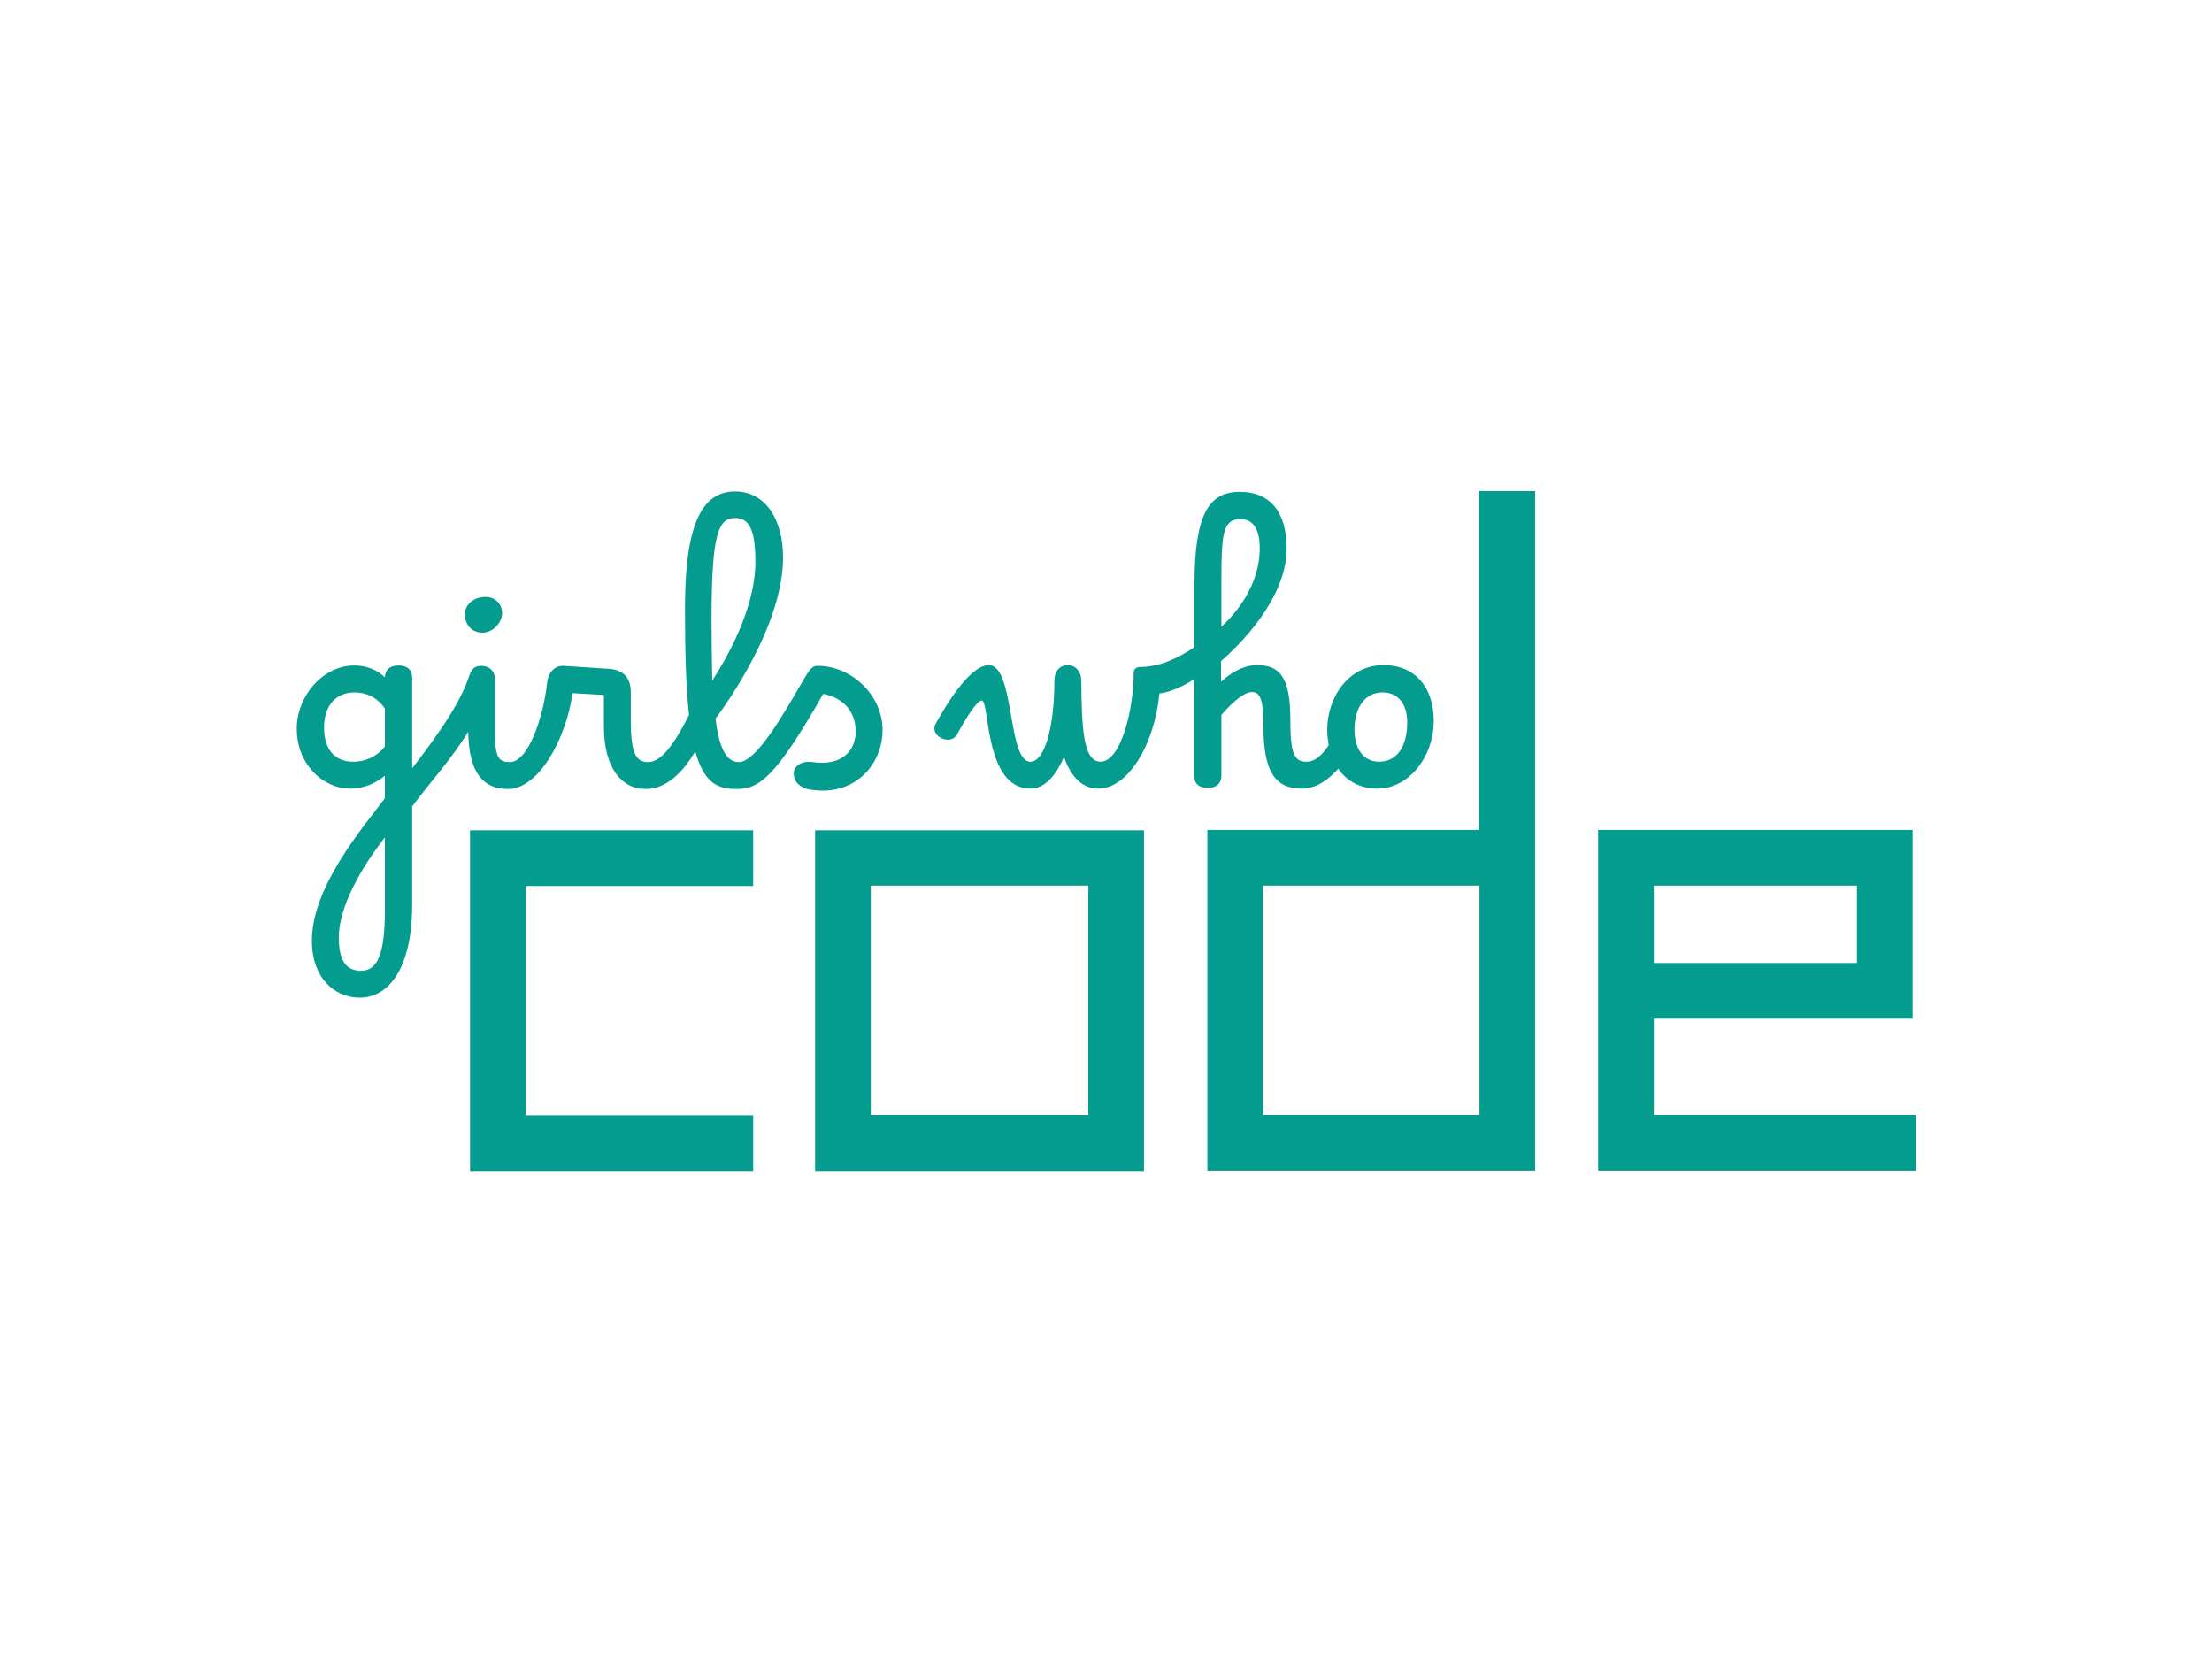
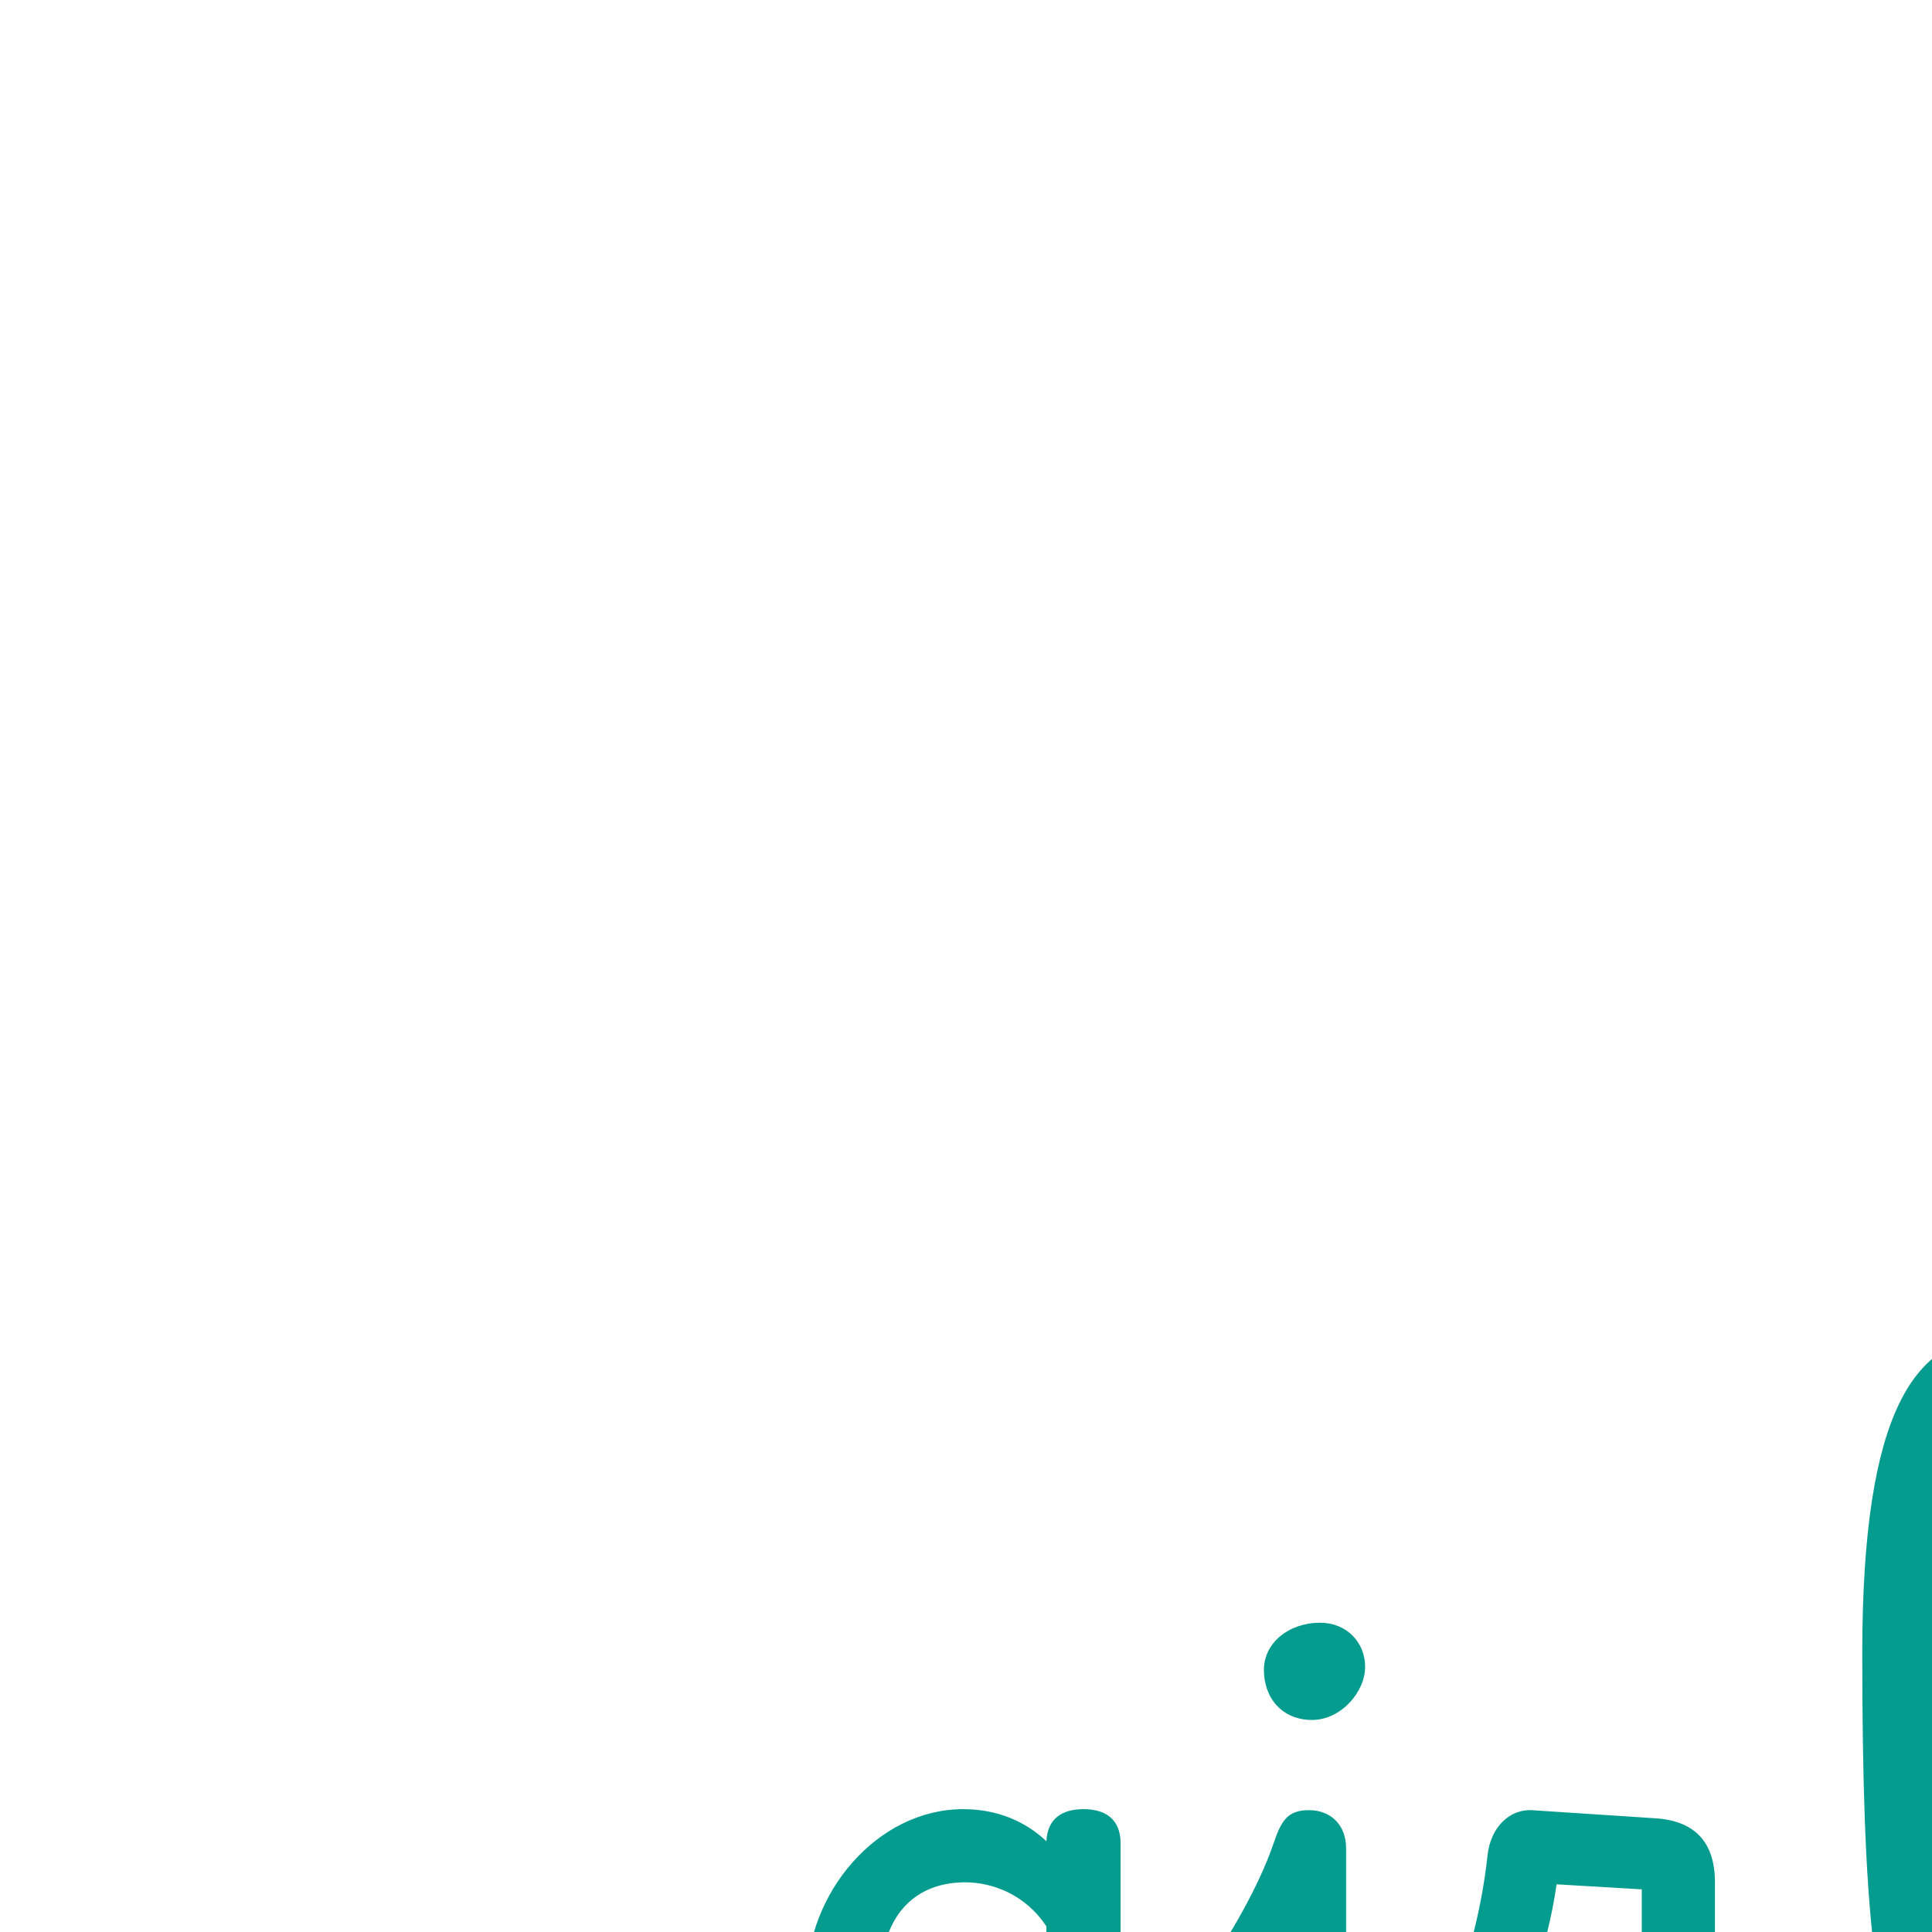
- <svg xmlns="http://www.w3.org/2000/svg" version="1.0" id="katman_1" x="0px" y="0px" viewBox="0 0 600 450" style="enable-background:new 0 0 600 450;" xml:space="preserve">
+ <svg xmlns="http://www.w3.org/2000/svg" version="1.0" id="katman_1" x="0px" y="0px" viewBox="0 0 192.756 192.756" style="enable-background:new 0 0 192.756 192.756;" xml:space="preserve" width="2500" height="2500">
  <style type="text/css">
	.st0{fill-rule:evenodd;clip-rule:evenodd;fill:#059C90;}
</style>
  <g id="Symbols">
    <g id="Nav_x2F_Inactive">
      <g id="Header">
        <g id="Nav">
          <g id="Group" transform="translate(0, 0)">
            <path id="Fill-1" class="st0" d="M342.6,302.4h58.7v-62.2h-58.7V302.4z M401.1,225.1h-73.6v92.4h88.9V133.2h-15.3V225.1z        M127.5,317.6h76.8v-15.1h-61.7v-62.2h61.7v-15.1h-76.8V317.6z M236.2,302.4h59v-62.2h-59V302.4z M221.1,317.6h89.2v-92.4       h-89.2V317.6z M448.6,261.2h55.1v-21h-55.1V261.2z M448.6,302.4v-26.1h70.2v-51.2h-85.3v92.4h86.2v-15.1H448.6L448.6,302.4z" />
            <path id="Fill-2" class="st0" d="M367.4,197.9c0,5.9,3,8.7,6.6,8.7c4.9,0,7.7-4,7.7-10.8c0-4.6-2.3-8-6.7-8       C370.5,187.8,367.4,191.6,367.4,197.9z M331.3,170c3.5-3.2,10.4-10.9,10.4-21.3c0-4.6-1.4-7.9-5.3-7.9c-4.7,0-5.1,4.1-5.1,16.6       V170z M298.5,206.6c5.5,0,9-14,9-24.1c0-1.2,0.9-1.6,1.9-1.6c4.8,0,9.8-2.1,14.6-5.4v-16.9c0-19.3,4-25.2,12.3-25.2       c8.1,0,12.7,5.3,12.7,15.4c0,13.6-12.9,26.3-17.8,30.5v5.6c2.2-2,5.7-4.5,9.8-4.5c6.2,0,9,3.4,9,14.7c0,9.3,1,11.5,4.4,11.5       c2.4,0,4.4-2,6-4.5c-0.2-1.3-0.4-2.7-0.4-4.1c0-8.9,5.8-17.6,15.3-17.6c8.6,0,13.6,6.1,13.6,15.1c0,9.7-6.7,18.4-15.3,18.4       c-4.6,0-8.3-2-10.6-5.4c-2.5,2.8-5.8,5.4-9.9,5.4c-7.3,0-10.4-4.7-10.4-17c0-7.2-0.9-9.2-3.1-9.2c-2.5,0-6.1,3.7-8.3,6.2v16.4       c0,2.4-1.5,3.4-3.7,3.4c-2.2,0-3.7-1-3.7-3.4v-26.1c-2.7,1.8-6.3,3.5-9.4,3.9c-1.4,14.1-8.6,25.8-16.6,25.8       c-5.2,0-7.9-4.6-9.3-8.6c-1.7,4-4.7,8.6-9.1,8.6c-12.6,0-11-23.9-13.2-23.9c-1.8,0-6.7,9.2-6.7,9.2c-0.8,1.5-2.7,1.8-4.3,1       c-1.4-0.7-2.2-2-1.7-3.5c0,0,8.4-16.3,14.6-16.3c7.1,0,5,26.2,11.3,26.2c3.8,0,6.5-9.2,6.5-22c0-2.4,1.4-4.2,3.6-4.2       s3.7,1.8,3.7,4.2C293.4,197.3,293.8,206.6,298.5,206.6z M193.2,184.6c3.8-5.9,11.7-19.4,11.7-32.3c0-8.8-1.8-11.8-5.5-11.8       c-4.4,0-6.4,3.8-6.4,27.3C193,174.1,193.1,179.7,193.2,184.6z M136.2,166.3c0,2.5-2.4,5.3-5.3,5.3c-3,0-4.8-2.2-4.8-5       c0-2.7,2.5-4.7,5.6-4.7C134.4,161.9,136.2,163.9,136.2,166.3z M97.9,263.3c4.3,0,6.5-4,6.5-16.5v-19.7       c-4.2,5.4-12.4,17.2-12.5,27.1C91.9,260.6,93.9,263.3,97.9,263.3z M95.8,206.6c3.4,0,6.4-1.4,8.6-4.1v-10.3       c-2.1-3.2-5.4-4.4-8.1-4.4c-5.4,0-8.4,3.8-8.4,9.5C87.9,203.4,90.9,206.6,95.8,206.6z M104.4,183.7c0.1-2.2,1.5-3.2,3.7-3.2       c2.2,0,3.7,1,3.7,3.4v24.5c4.5-5.9,12.3-16,15.2-24.3c0.8-2.4,1.4-3.5,3.6-3.5c2.2,0,3.7,1.5,3.7,3.8v15.3c0,6.2,1.4,7,4,7       c5,0,9.1-12.2,10.1-21.5c0.3-3,2.3-4.7,4.4-4.6l12.2,0.8c3.9,0.2,6.1,2.2,6.1,6.4v7.6c0,8.9,1.4,11.3,4.7,11.3       c3.4,0,6.9-4.4,11.1-12.8c-0.8-7-1.1-16.4-1.1-29c0-24.2,5.3-31.6,13.6-31.6c8.3,0,13,7.7,13,17.9c0,18.3-15.3,39.7-18.3,43.7       c0.9,7.7,2.8,11.8,6.3,11.8c4.8,0,12.2-13.2,16.9-21.2c2.5-4.4,3.1-4.9,4.5-4.9c9.1,0,17.6,7.9,17.6,17.4       c0,9.5-7.8,18.3-19.9,16.1c-2.3-0.4-4.2-1.9-4.2-4.3c0.1-2.2,2.2-3.5,5.1-3.1c8.4,1.2,11.7-3.5,11.7-8.3       c0-5.4-3.3-9.1-8.8-10.2c-12.8,22.4-17.2,25.8-23.5,25.8c-5.2,0-8.8-1.6-11.2-10.2c-3.4,5.7-7.8,10.2-13.5,10.2       c-6.7,0-11.3-6-11.3-17v-8.5l-8.5-0.5c-1.8,12.7-9.3,26-17.5,26c-6.5,0-10.6-4-10.8-15.5c-4.4,7.2-10,13.3-15.2,20.2v26.8       c0,17-6.3,25.1-14.2,25.1c-6.9,0-13-5.4-13-15.4c0-14.7,13.6-30.4,19.8-38.7v-6.1c-2.3,1.9-5.5,3.5-9.4,3.5       c-7.4,0-14.5-6.6-14.5-16.3c0-8.7,7-17.1,15.6-17.1C99.6,180.5,102.4,181.8,104.4,183.7L104.4,183.7z" />
          </g>
        </g>
      </g>
    </g>
  </g>
</svg>
